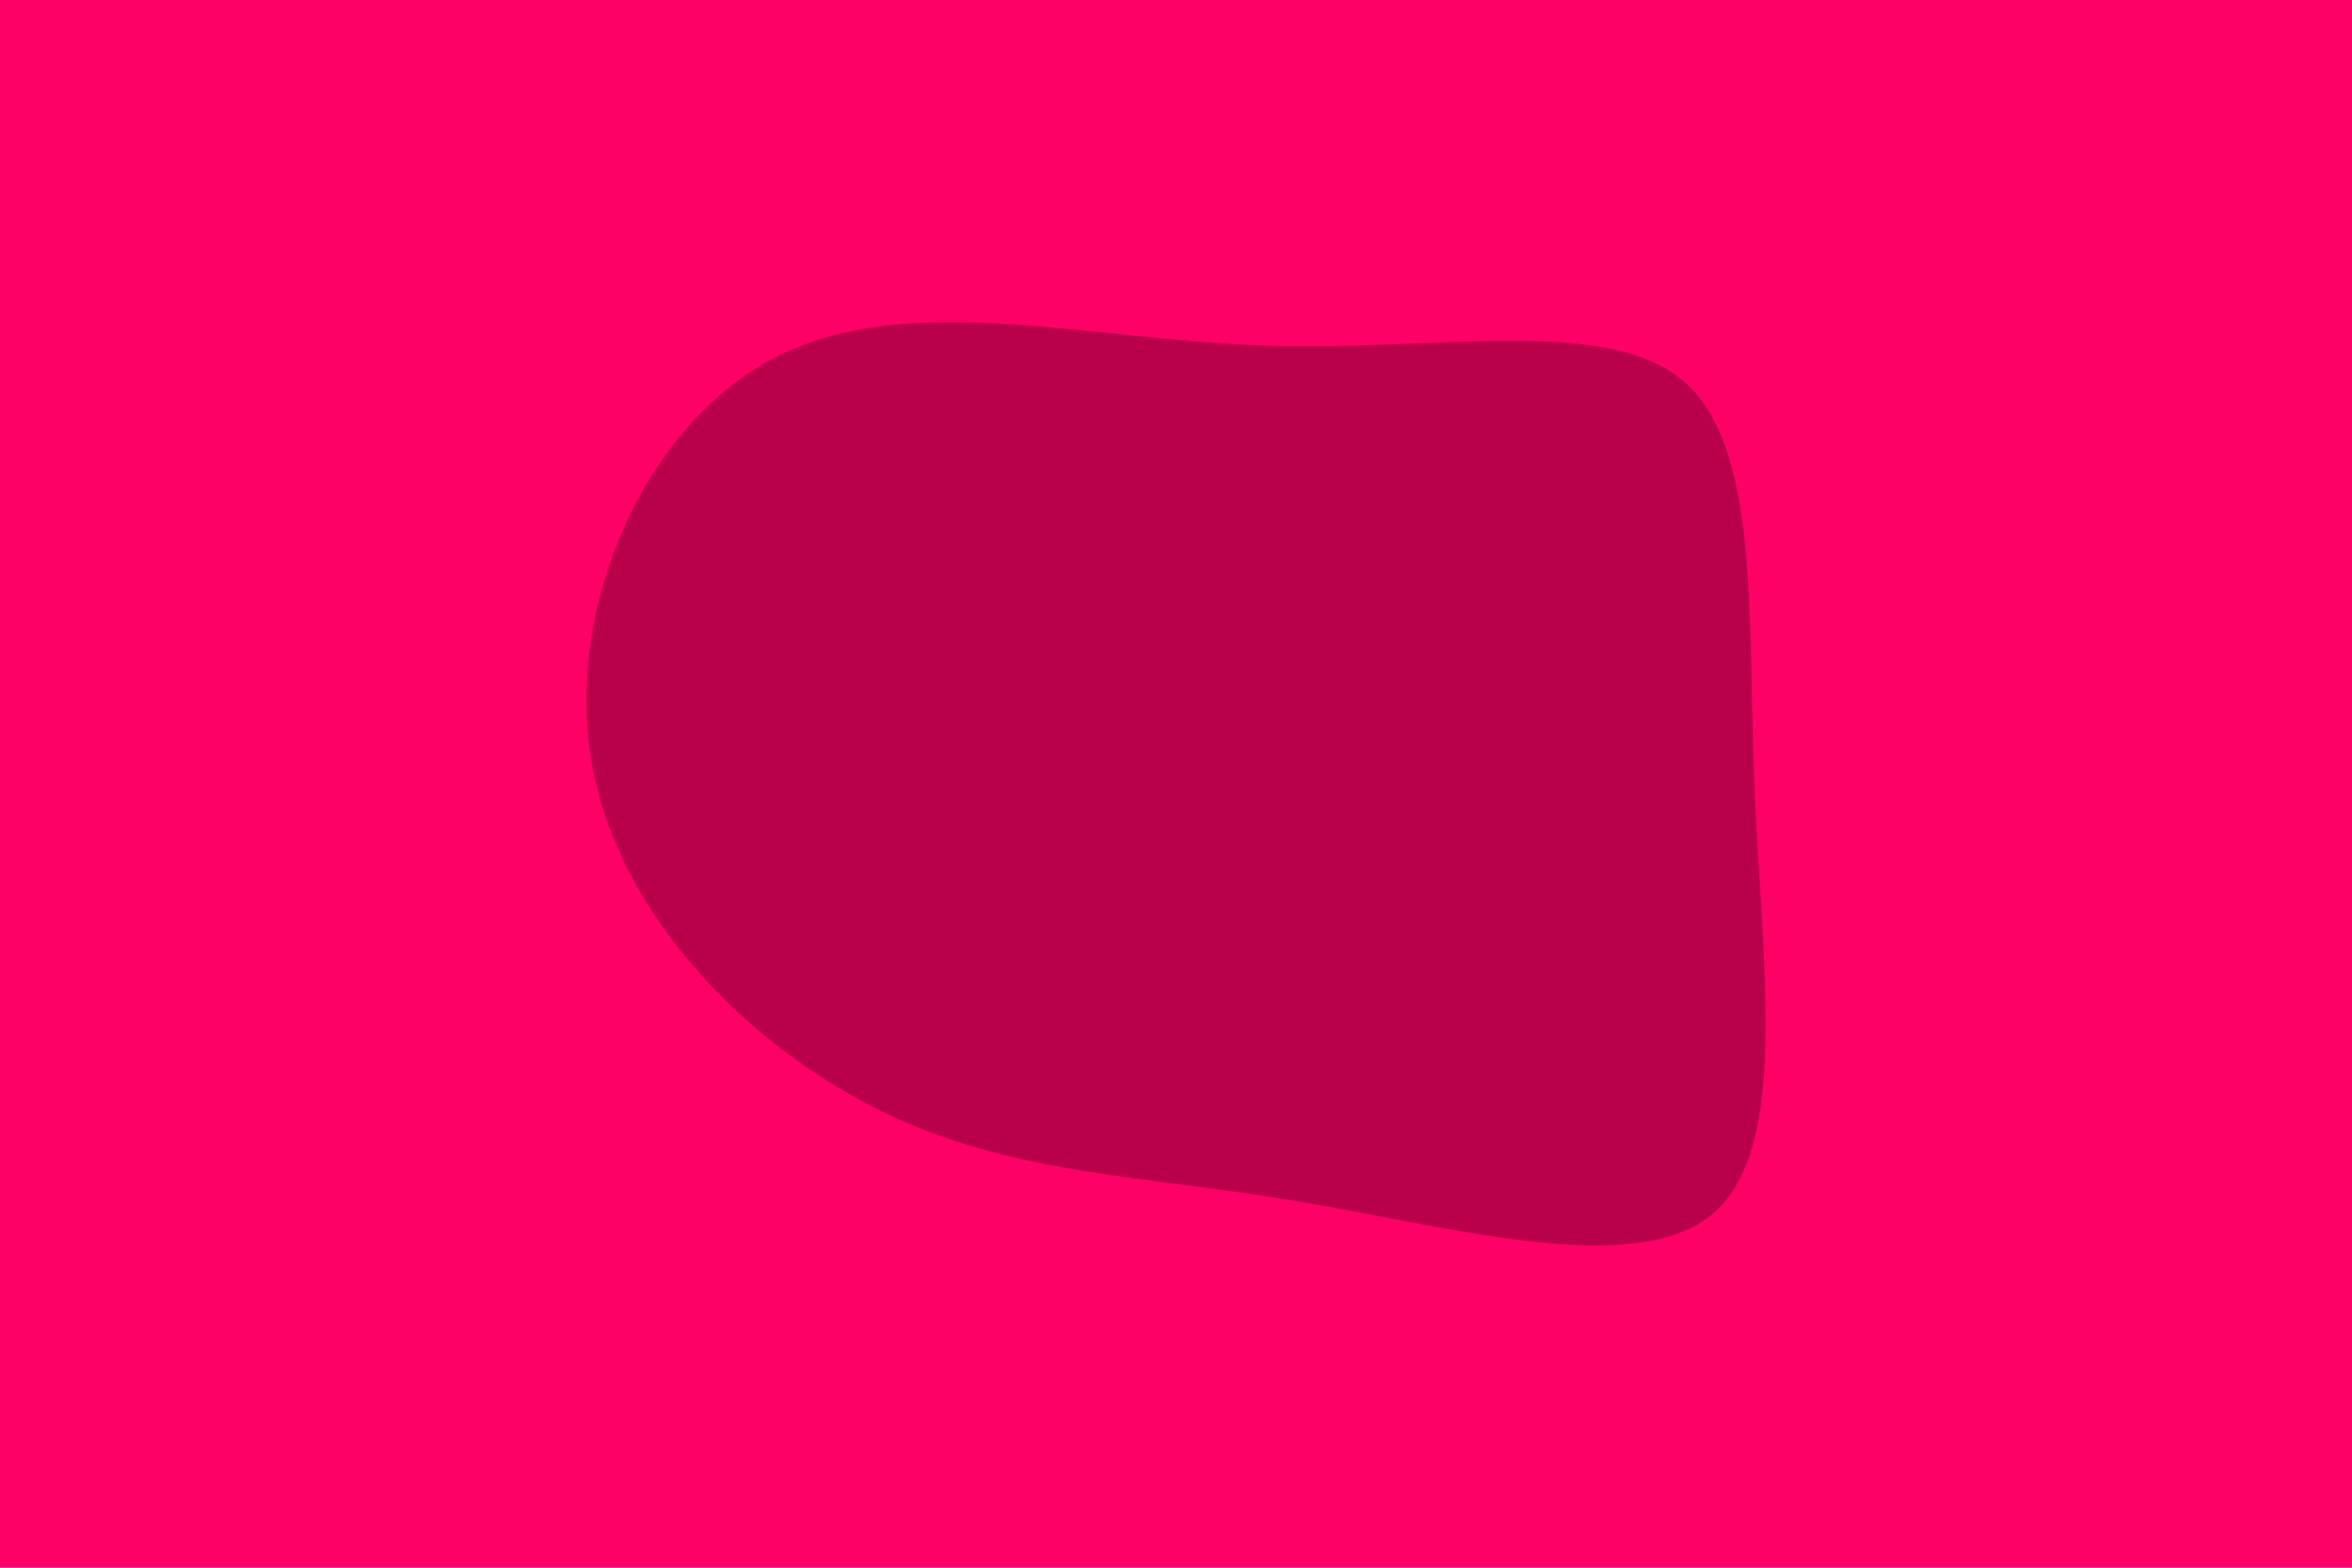
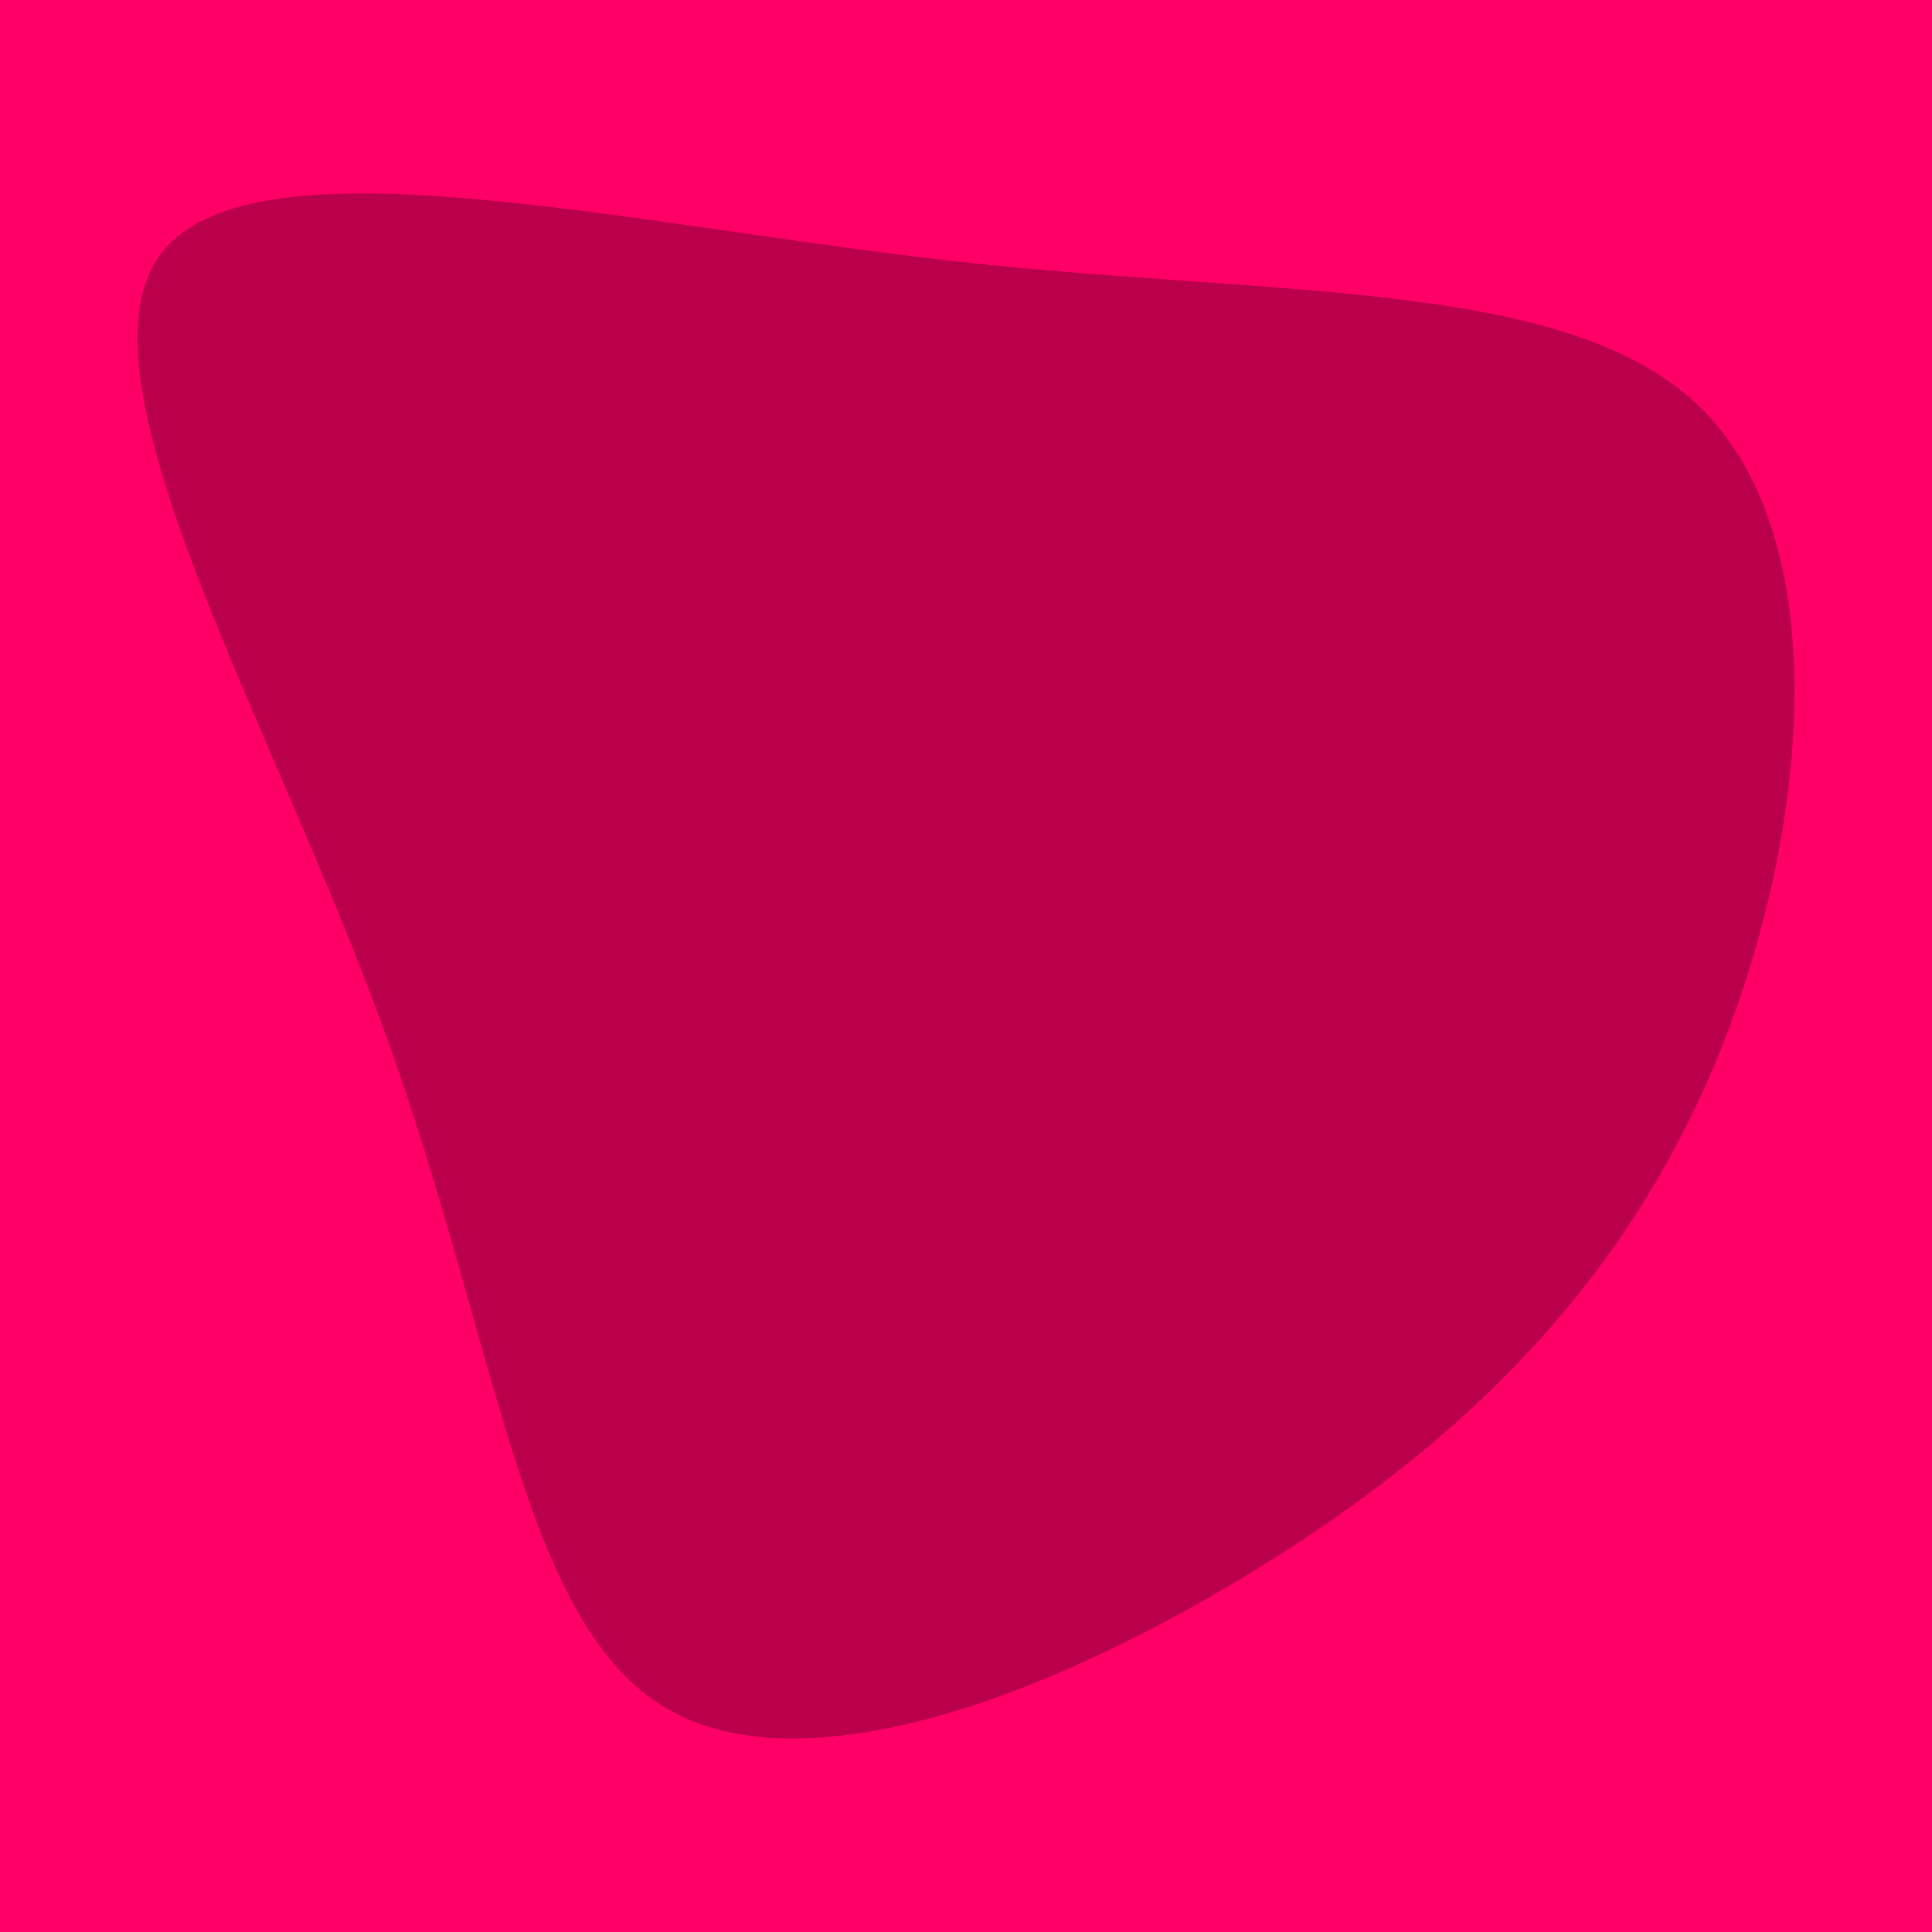
- <svg xmlns="http://www.w3.org/2000/svg" id="visual" viewBox="0 0 900 600" width="900" height="600" version="1.1">
-   <rect x="0" y="0" width="900" height="600" fill="#FF0066" />
-   <g transform="translate(485.6056 299.6118)">
-     <path d="M158.4 -153.9C188 -128.7 183 -64.3 185.8 2.8C188.7 70 199.3 140 169.7 165C140 190 70 170 10 160C-50 150 -99.9 149.9 -149.9 124.9C-199.9 99.9 -250 50 -259.5 -9.5C-269.1 -69.1 -238.1 -138.1 -188.1 -163.3C-138.1 -188.5 -69.1 -169.7 -2.4 -167.4C64.3 -165 128.7 -179 158.4 -153.9" fill="#BB004B" />
+ <svg xmlns="http://www.w3.org/2000/svg" id="visual" viewBox="0 0 900 900" width="900" height="900" version="1.1">
+   <rect x="0" y="0" width="900" height="900" fill="#FF0066" />
+   <g transform="translate(467.1867 438.9885)">
+     <path d="M327 -247.1C387.6 -184.7 375.6 -50.9 333.3 52.7C291 156.2 218.4 229.5 122.2 289.5C26 349.6 -93.7 396.4 -159.1 355.4C-224.6 314.3 -235.7 185.3 -288.1 41.3C-340.4 -102.7 -434.1 -261.8 -393 -319.7C-351.8 -377.6 -175.9 -334.3 -21.4 -317.2C133.2 -300.2 266.3 -309.4 327 -247.1" fill="#BB004B" />
  </g>
</svg>
